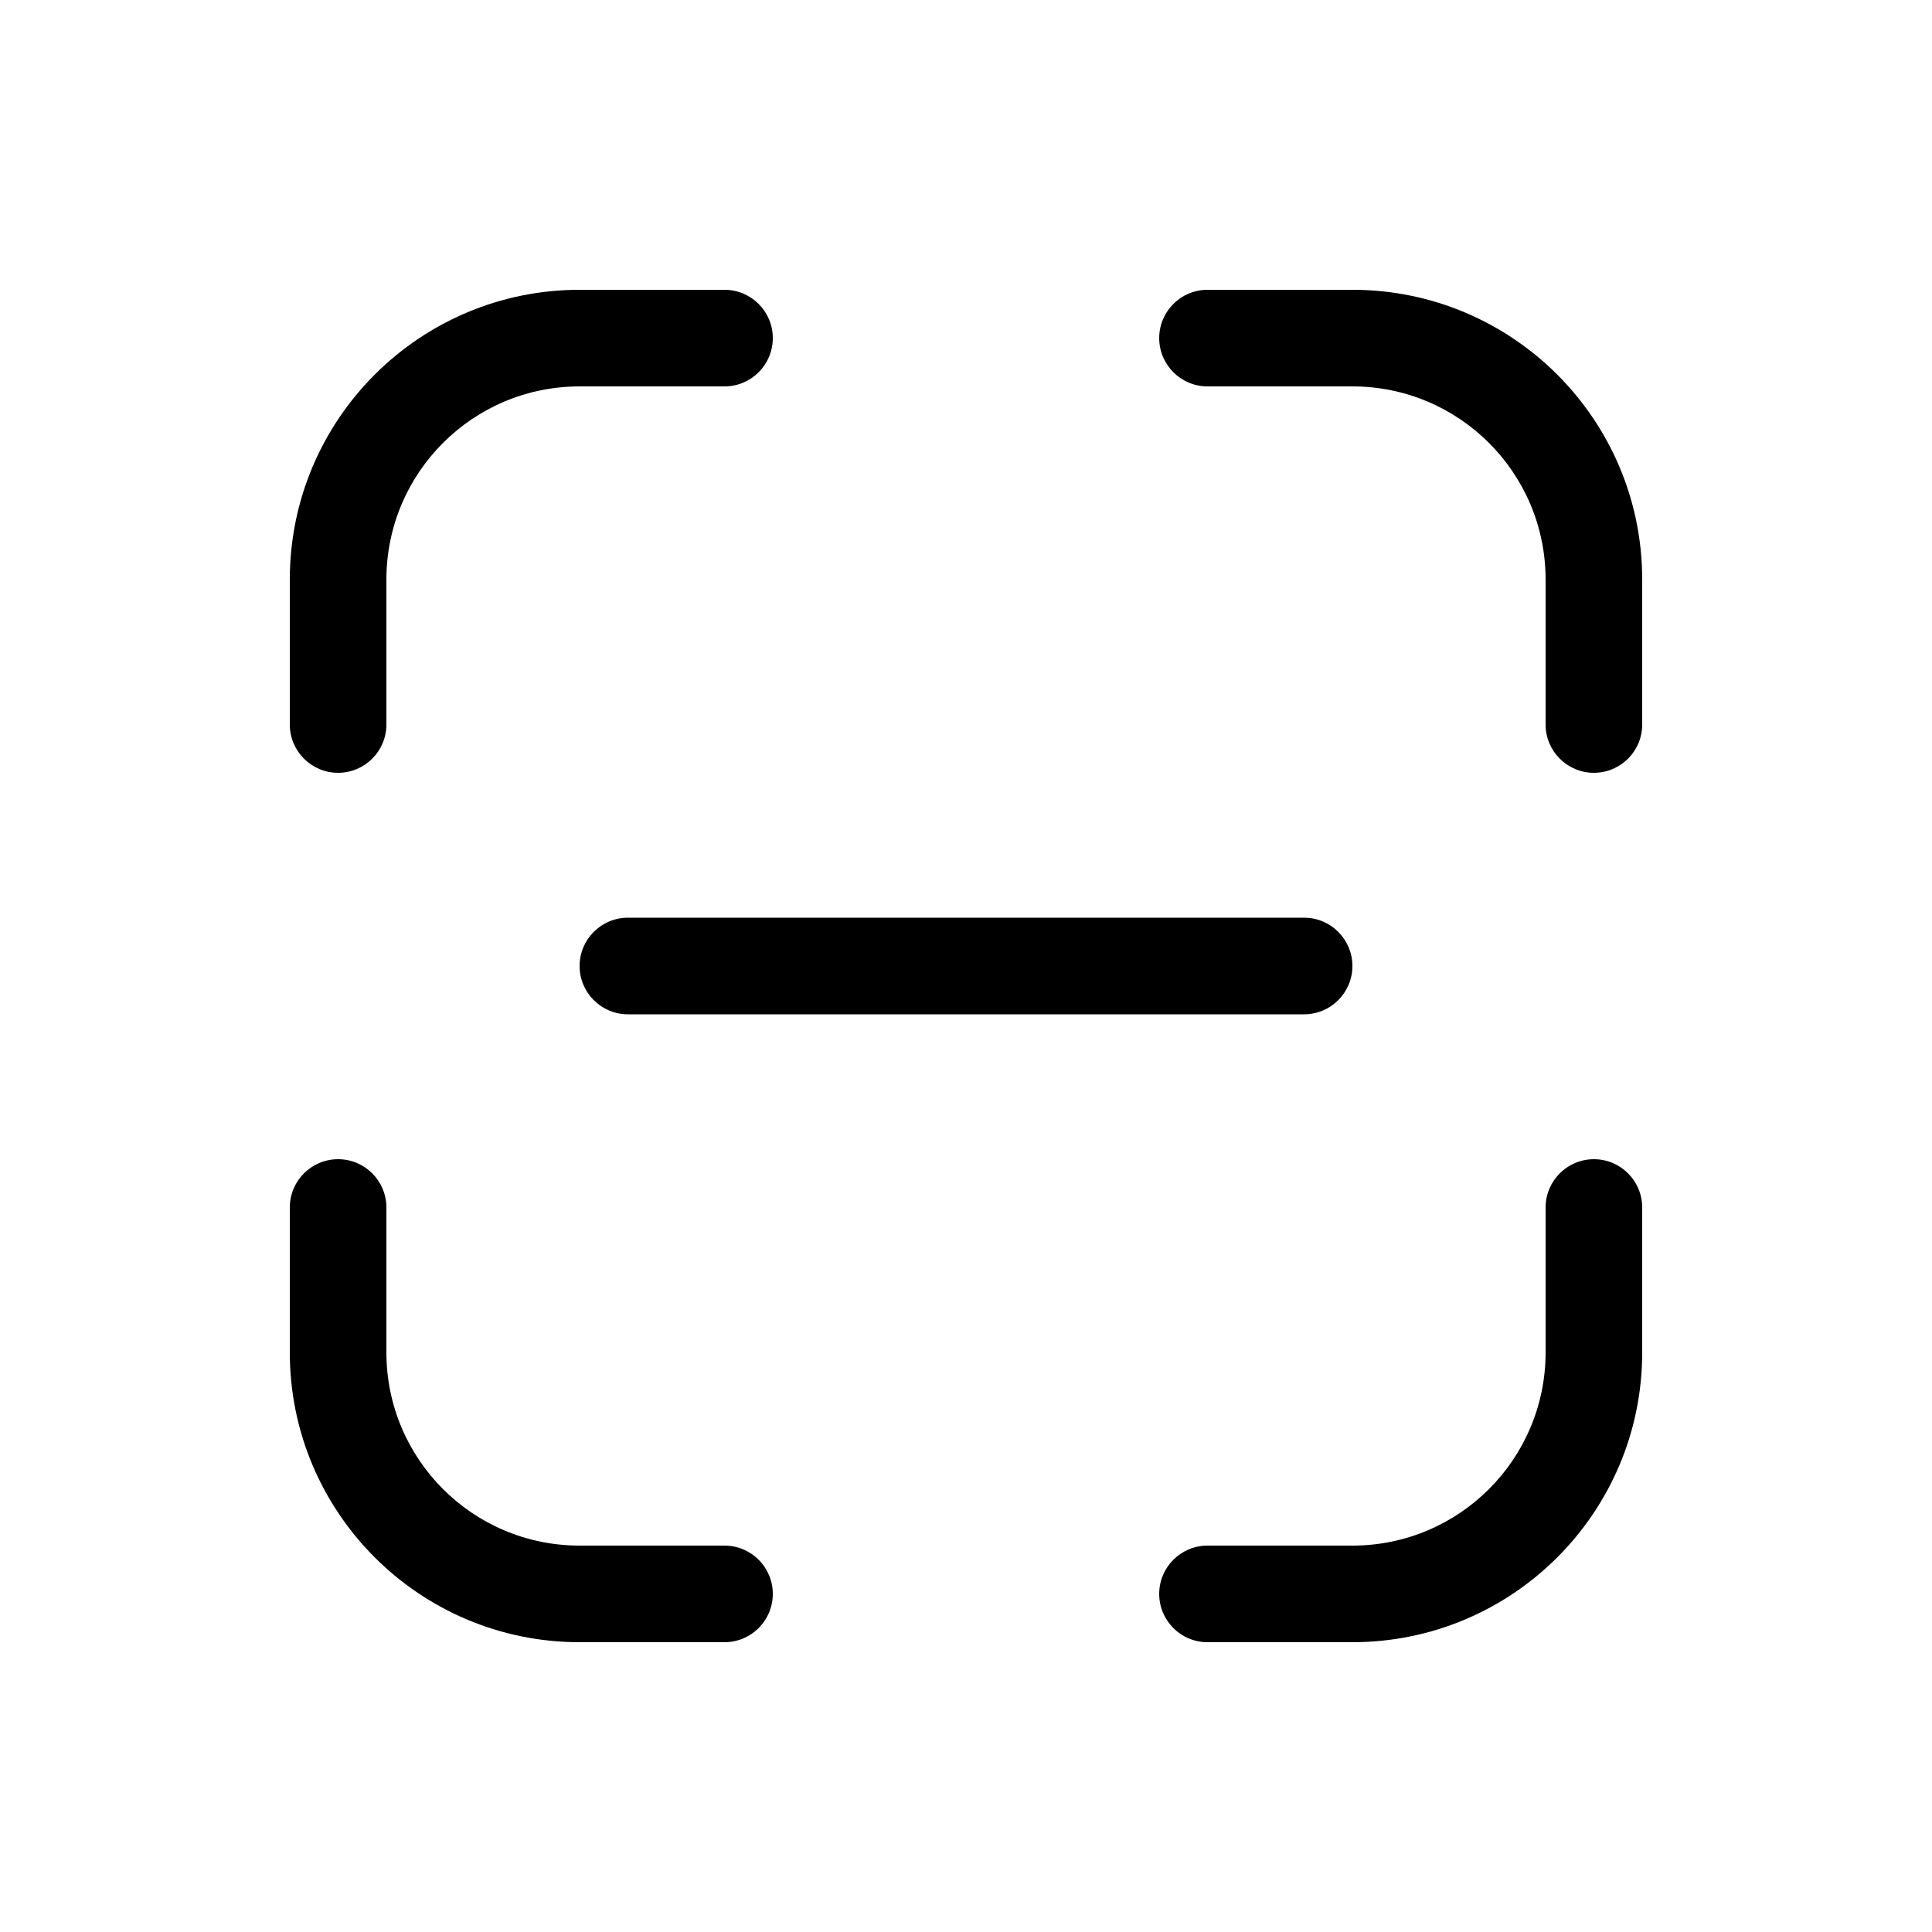
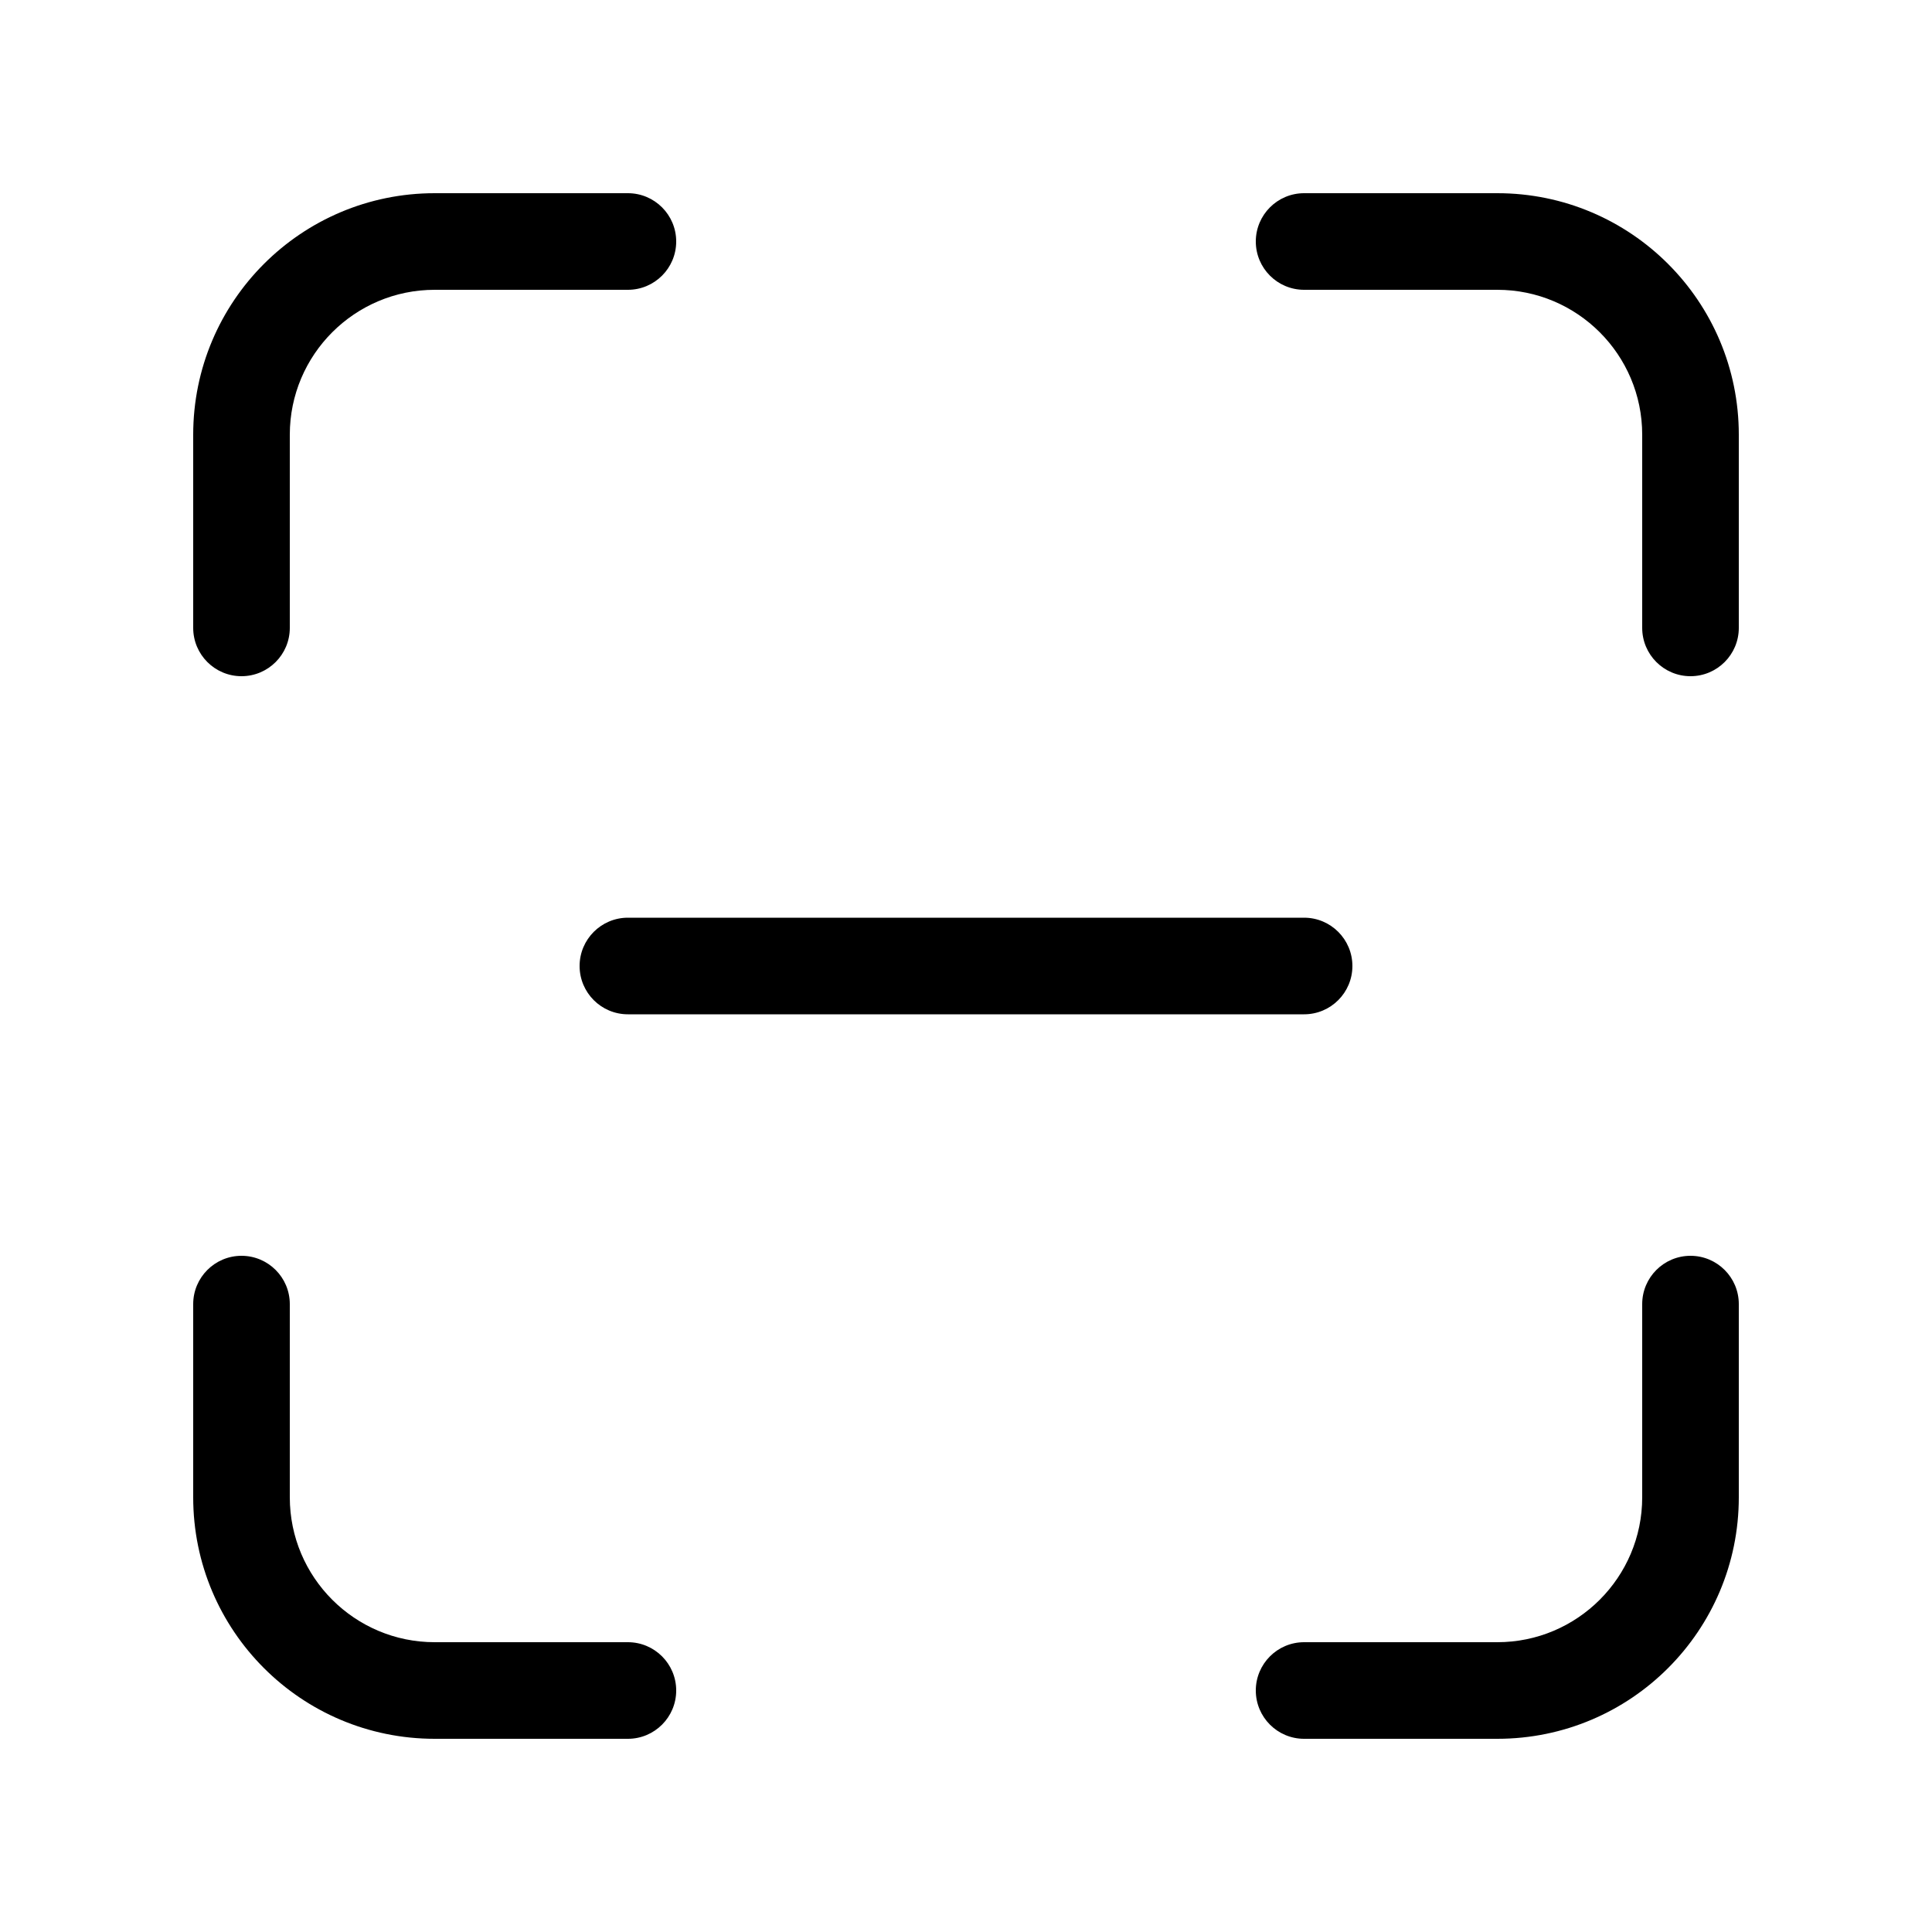
<svg xmlns="http://www.w3.org/2000/svg" viewBox="0 0 20 20" fill="none">
-   <path d="M6 3C4.343 3 3 4.343 3 6V7.5C3 7.776 3.224 8 3.5 8C3.776 8 4 7.776 4 7.5V6C4 4.895 4.895 4 6 4H7.5C7.776 4 8 3.776 8 3.5C8 3.224 7.776 3 7.5 3H6ZM12.5 3C12.224 3 12 3.224 12 3.5C12 3.776 12.224 4 12.5 4H14C15.105 4 16 4.895 16 6V7.5C16 7.776 16.224 8 16.5 8C16.776 8 17 7.776 17 7.5V6C17 4.343 15.657 3 14 3H12.5ZM4 12.5C4 12.224 3.776 12 3.5 12C3.224 12 3 12.224 3 12.5V14C3 15.657 4.343 17 6 17H7.5C7.776 17 8 16.776 8 16.5C8 16.224 7.776 16 7.5 16H6C4.895 16 4 15.105 4 14V12.5ZM17 12.5C17 12.224 16.776 12 16.5 12C16.224 12 16 12.224 16 12.5V14C16 15.105 15.105 16 14 16H12.5C12.224 16 12 16.224 12 16.5C12 16.776 12.224 17 12.5 17H14C15.657 17 17 15.657 17 14V12.5ZM6.5 9.5C6.224 9.5 6 9.724 6 10C6 10.276 6.224 10.5 6.5 10.5H13.5C13.776 10.5 14 10.276 14 10C14 9.724 13.776 9.5 13.5 9.5H6.5Z" fill="currentColor" />
+   <path d="M4.5 3C3.672 3 3 3.672 3 4.5V6.5C3 6.776 2.776 7 2.5 7C2.224 7 2 6.776 2 6.5V4.5C2 3.119 3.119 2 4.5 2H6.5C6.776 2 7 2.224 7 2.5C7 2.776 6.776 3 6.5 3H4.5ZM4.5 17C3.672 17 3 16.328 3 15.5V13.5C3 13.224 2.776 13 2.5 13C2.224 13 2 13.224 2 13.5V15.5C2 16.881 3.119 18 4.5 18H6.5C6.776 18 7 17.776 7 17.5C7 17.224 6.776 17 6.5 17H4.5ZM17 4.5C17 3.672 16.328 3 15.5 3H13.5C13.224 3 13 2.776 13 2.5C13 2.224 13.224 2 13.5 2H15.5C16.881 2 18 3.119 18 4.5V6.5C18 6.776 17.776 7 17.5 7C17.224 7 17 6.776 17 6.5V4.5ZM15.5 17C16.328 17 17 16.328 17 15.5V13.5C17 13.224 17.224 13 17.5 13C17.776 13 18 13.224 18 13.5V15.5C18 16.881 16.881 18 15.5 18H13.5C13.224 18 13 17.776 13 17.5C13 17.224 13.224 17 13.5 17H15.5ZM6 10C6 9.724 6.224 9.5 6.5 9.5H13.5C13.776 9.5 14 9.724 14 10C14 10.276 13.776 10.5 13.5 10.5H6.5C6.224 10.5 6 10.276 6 10Z" fill="currentColor" />
</svg>
